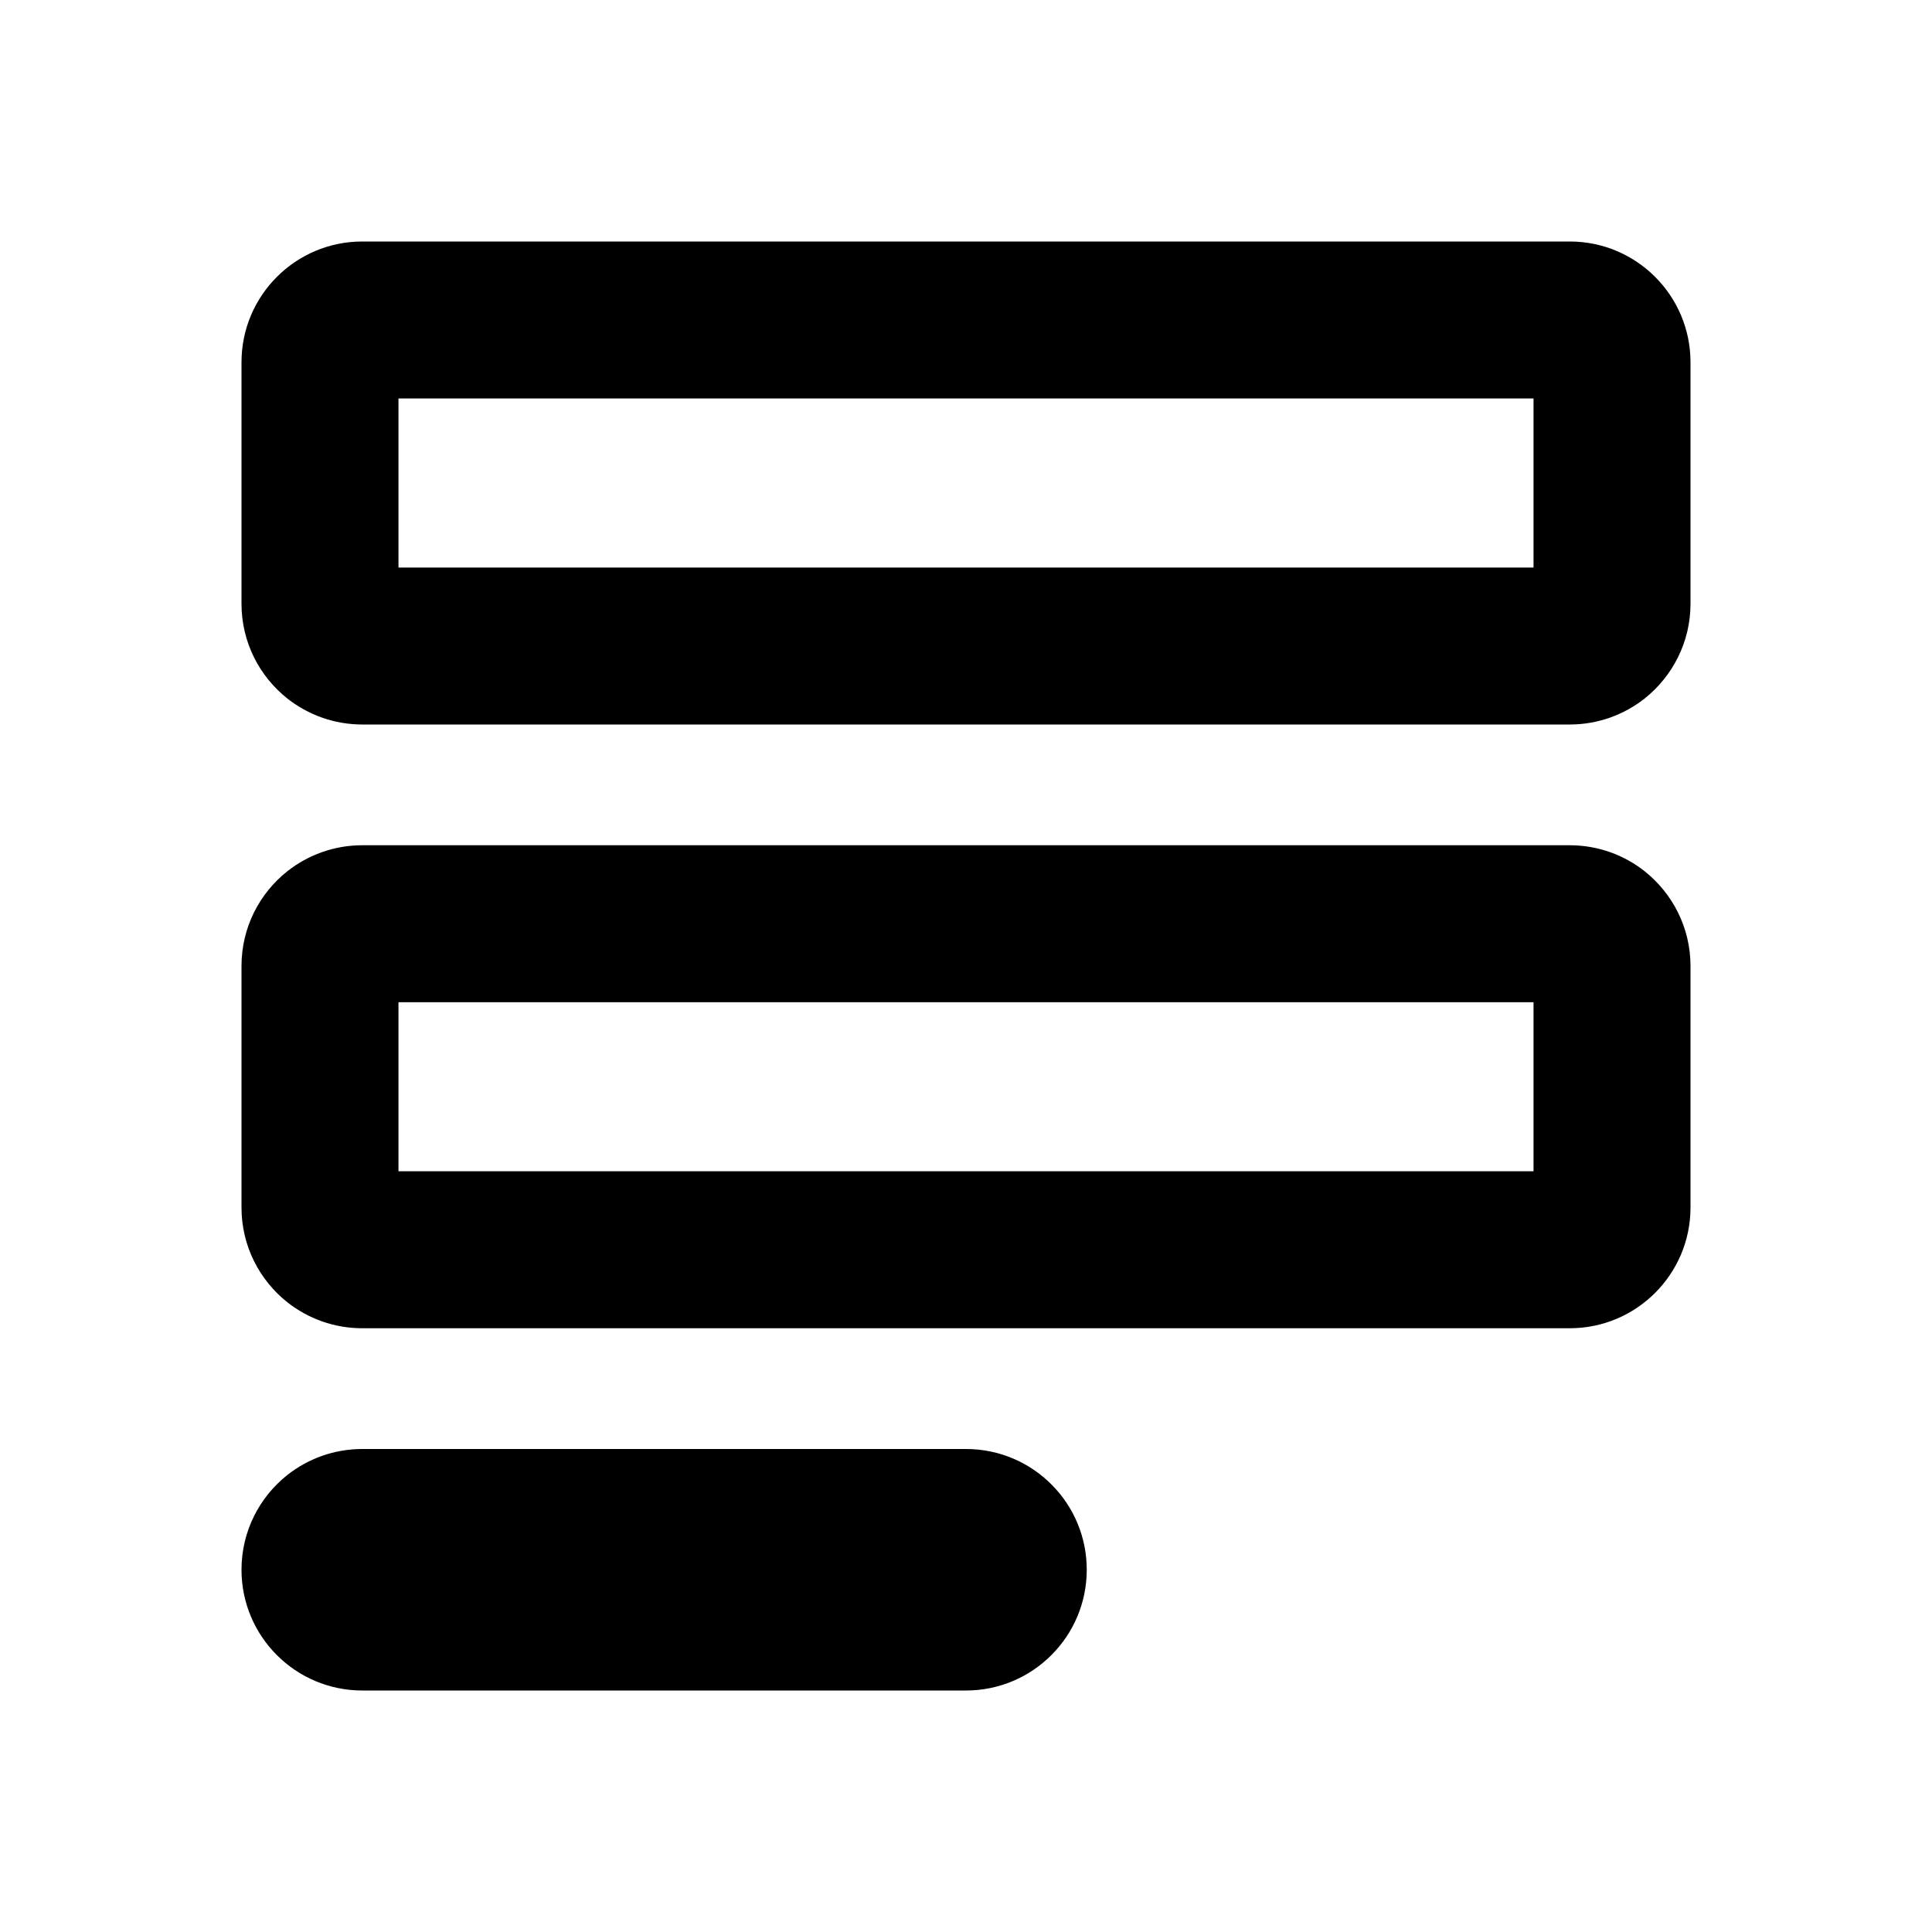
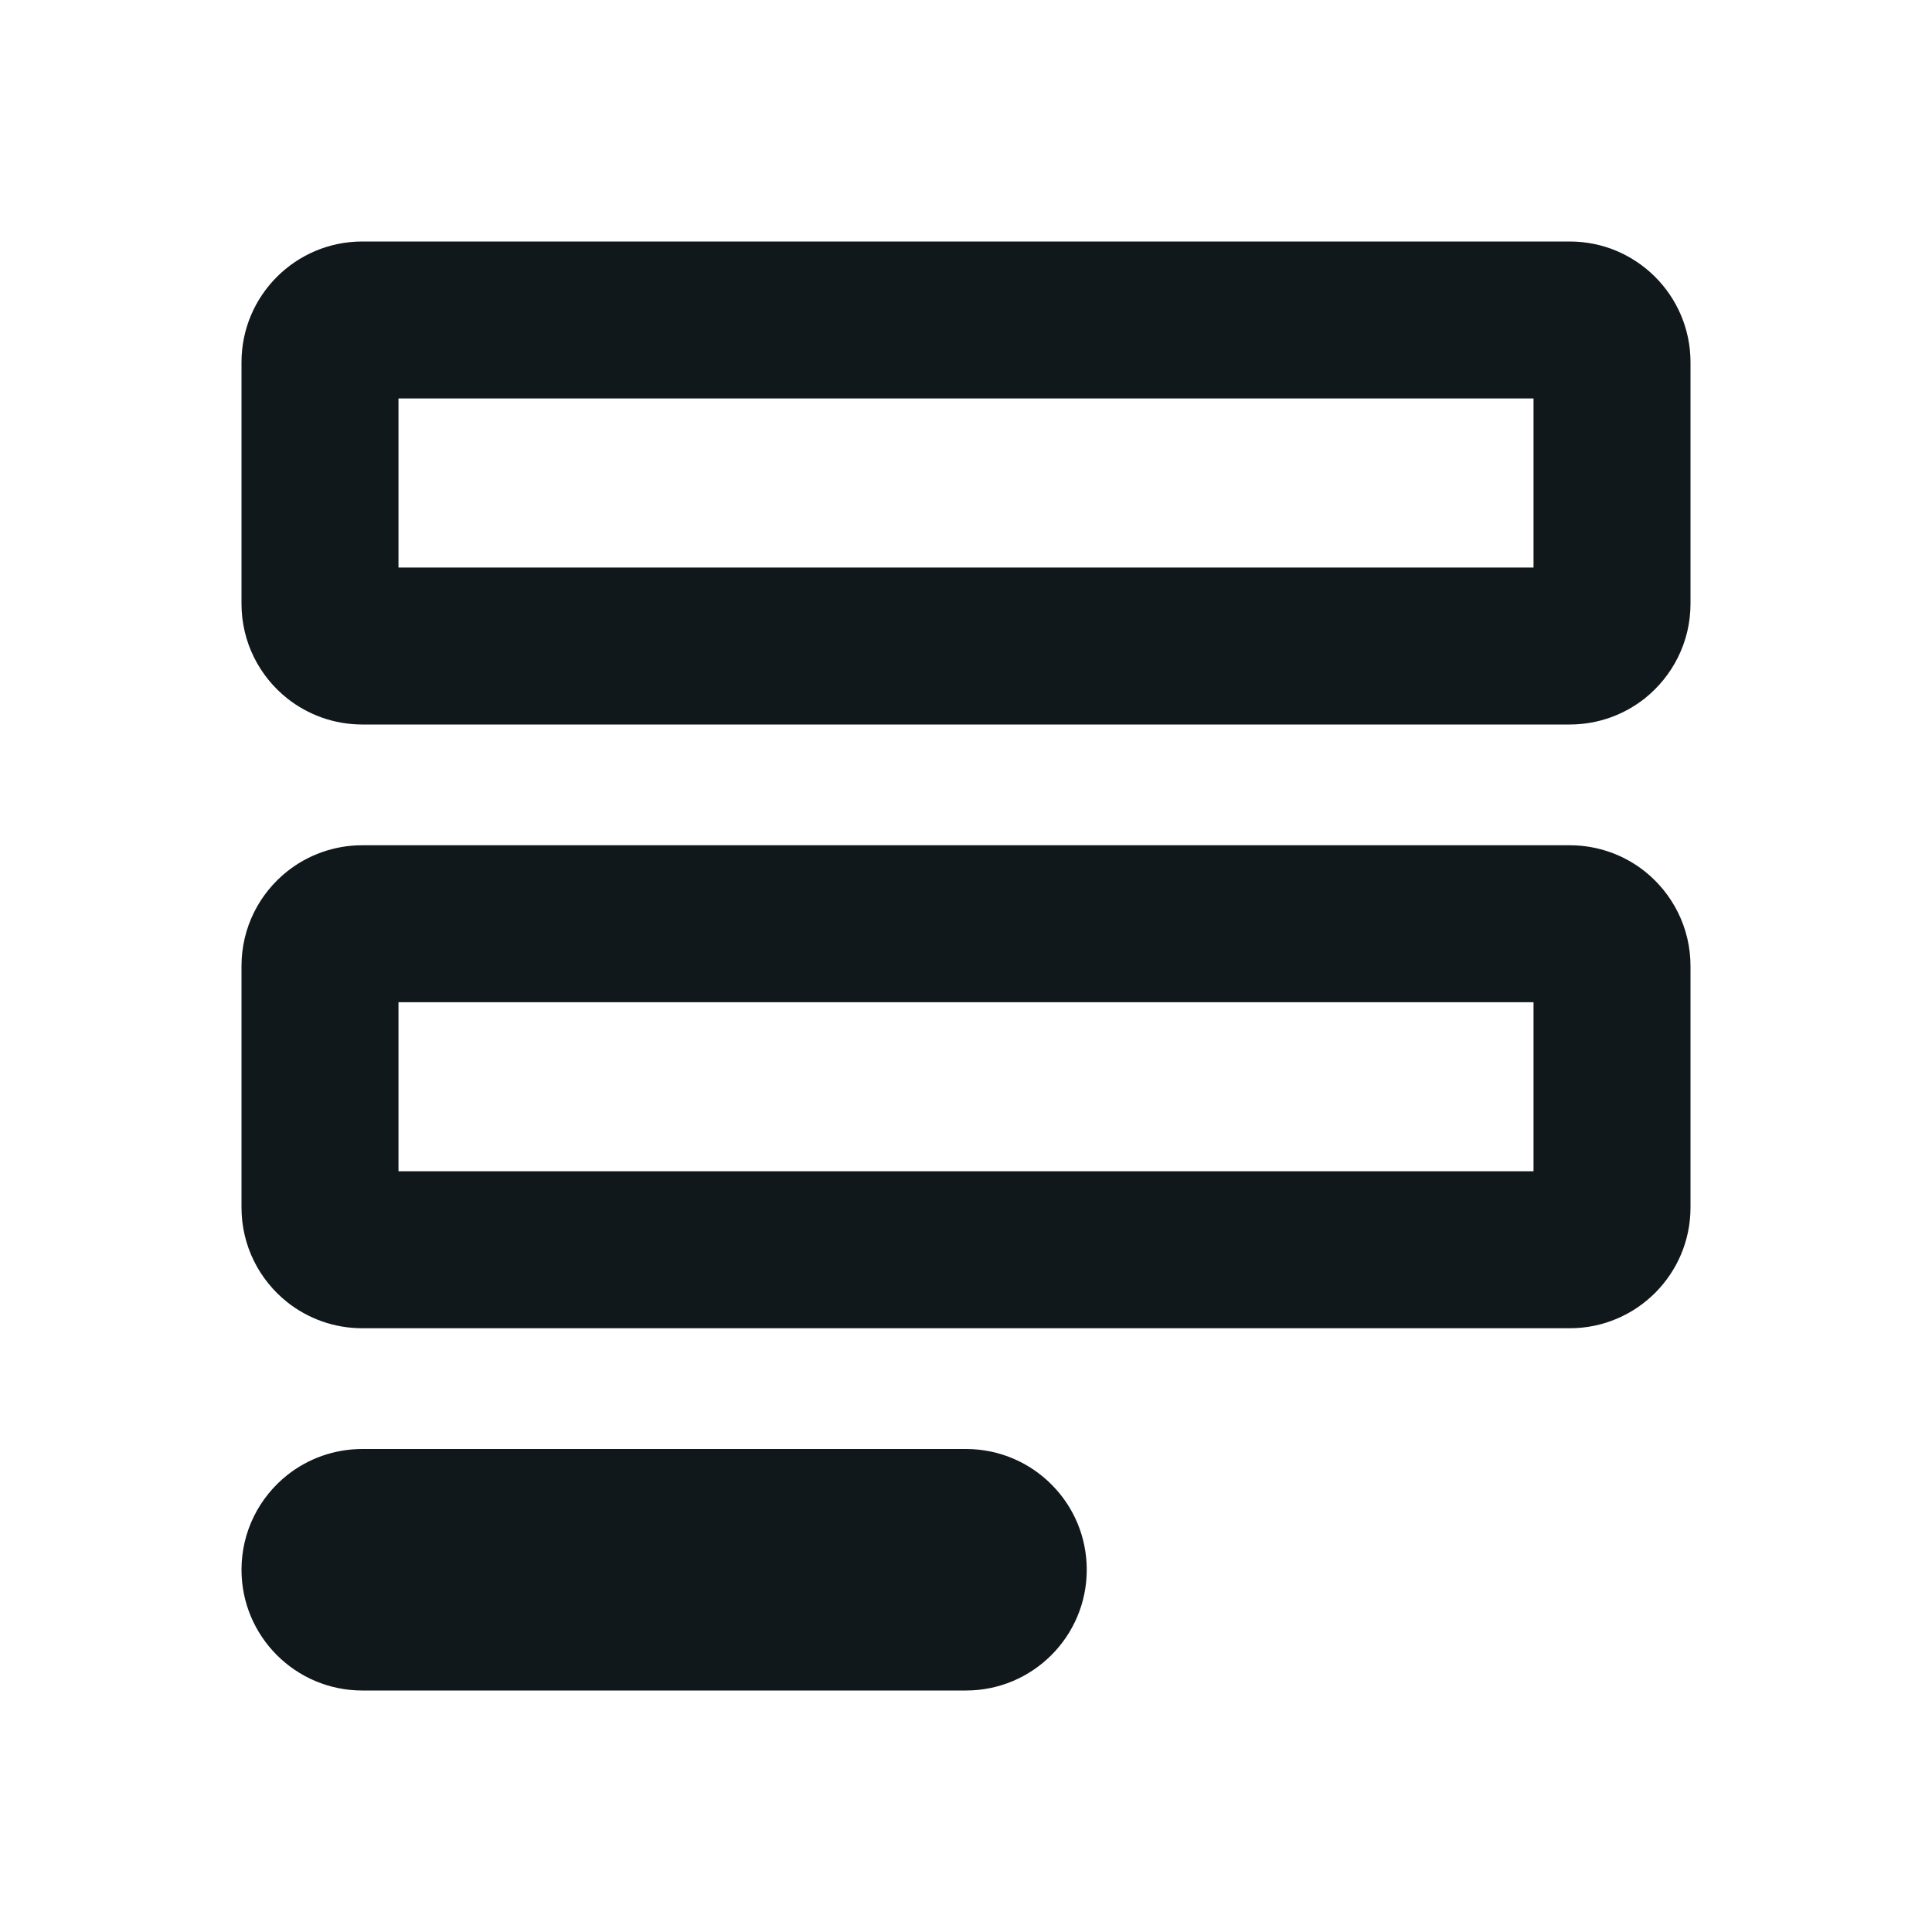
- <svg xmlns="http://www.w3.org/2000/svg" width="16" height="16" viewBox="0 0 16 16">
-   <path fill-rule="evenodd" clip-rule="evenodd" d="M3.3 3.3V4.7H12.7V3.3H3.3ZM13.62 5.785C13.851 5.601 14 5.318 14 5V3C14 2.448 13.552 2 13 2H3C2.448 2 2 2.448 2 3V5C2 5.318 2.148 5.601 2.38 5.785C2.55 5.919 2.766 6 3 6H13C13.234 6 13.45 5.919 13.62 5.785ZM13.62 7.215C13.45 7.081 13.234 7 13 7H3C2.766 7 2.55 7.081 2.38 7.215C2.148 7.399 2 7.682 2 8V10C2 10.318 2.148 10.601 2.38 10.785C2.55 10.919 2.766 11 3 11H13C13.552 11 14 10.552 14 10V8C14 7.682 13.851 7.399 13.62 7.215ZM8.714 12.3C8.533 12.115 8.28 12 8 12H3C2.766 12 2.55 12.081 2.38 12.215C2.148 12.399 2 12.682 2 13C2 13.552 2.448 14 3 14H8C8.552 14 9 13.552 9 13C9 12.727 8.891 12.48 8.714 12.3ZM3.3 8.3V9.7H12.7V8.3H3.3Z" />
+ <svg xmlns="http://www.w3.org/2000/svg" width="16" height="16" viewBox="0 0 16 16" fill="none">
+   <path fill-rule="evenodd" clip-rule="evenodd" d="M3.3 3.3V4.7H12.7V3.3H3.3ZM13.62 5.785C13.851 5.601 14 5.318 14 5V3C14 2.448 13.552 2 13 2H3C2.448 2 2 2.448 2 3V5C2 5.318 2.148 5.601 2.38 5.785C2.55 5.919 2.766 6 3 6H13C13.234 6 13.45 5.919 13.62 5.785ZM13.62 7.215C13.45 7.081 13.234 7 13 7H3C2.766 7 2.55 7.081 2.38 7.215C2.148 7.399 2 7.682 2 8V10C2 10.318 2.148 10.601 2.38 10.785C2.55 10.919 2.766 11 3 11H13C13.552 11 14 10.552 14 10V8C14 7.682 13.851 7.399 13.62 7.215ZM8.714 12.3C8.533 12.115 8.28 12 8 12H3C2.766 12 2.55 12.081 2.38 12.215C2.148 12.399 2 12.682 2 13C2 13.552 2.448 14 3 14H8C8.552 14 9 13.552 9 13C9 12.727 8.891 12.48 8.714 12.3ZM3.3 8.3V9.7H12.7V8.3H3.3Z" fill="#11181C" />
</svg>
